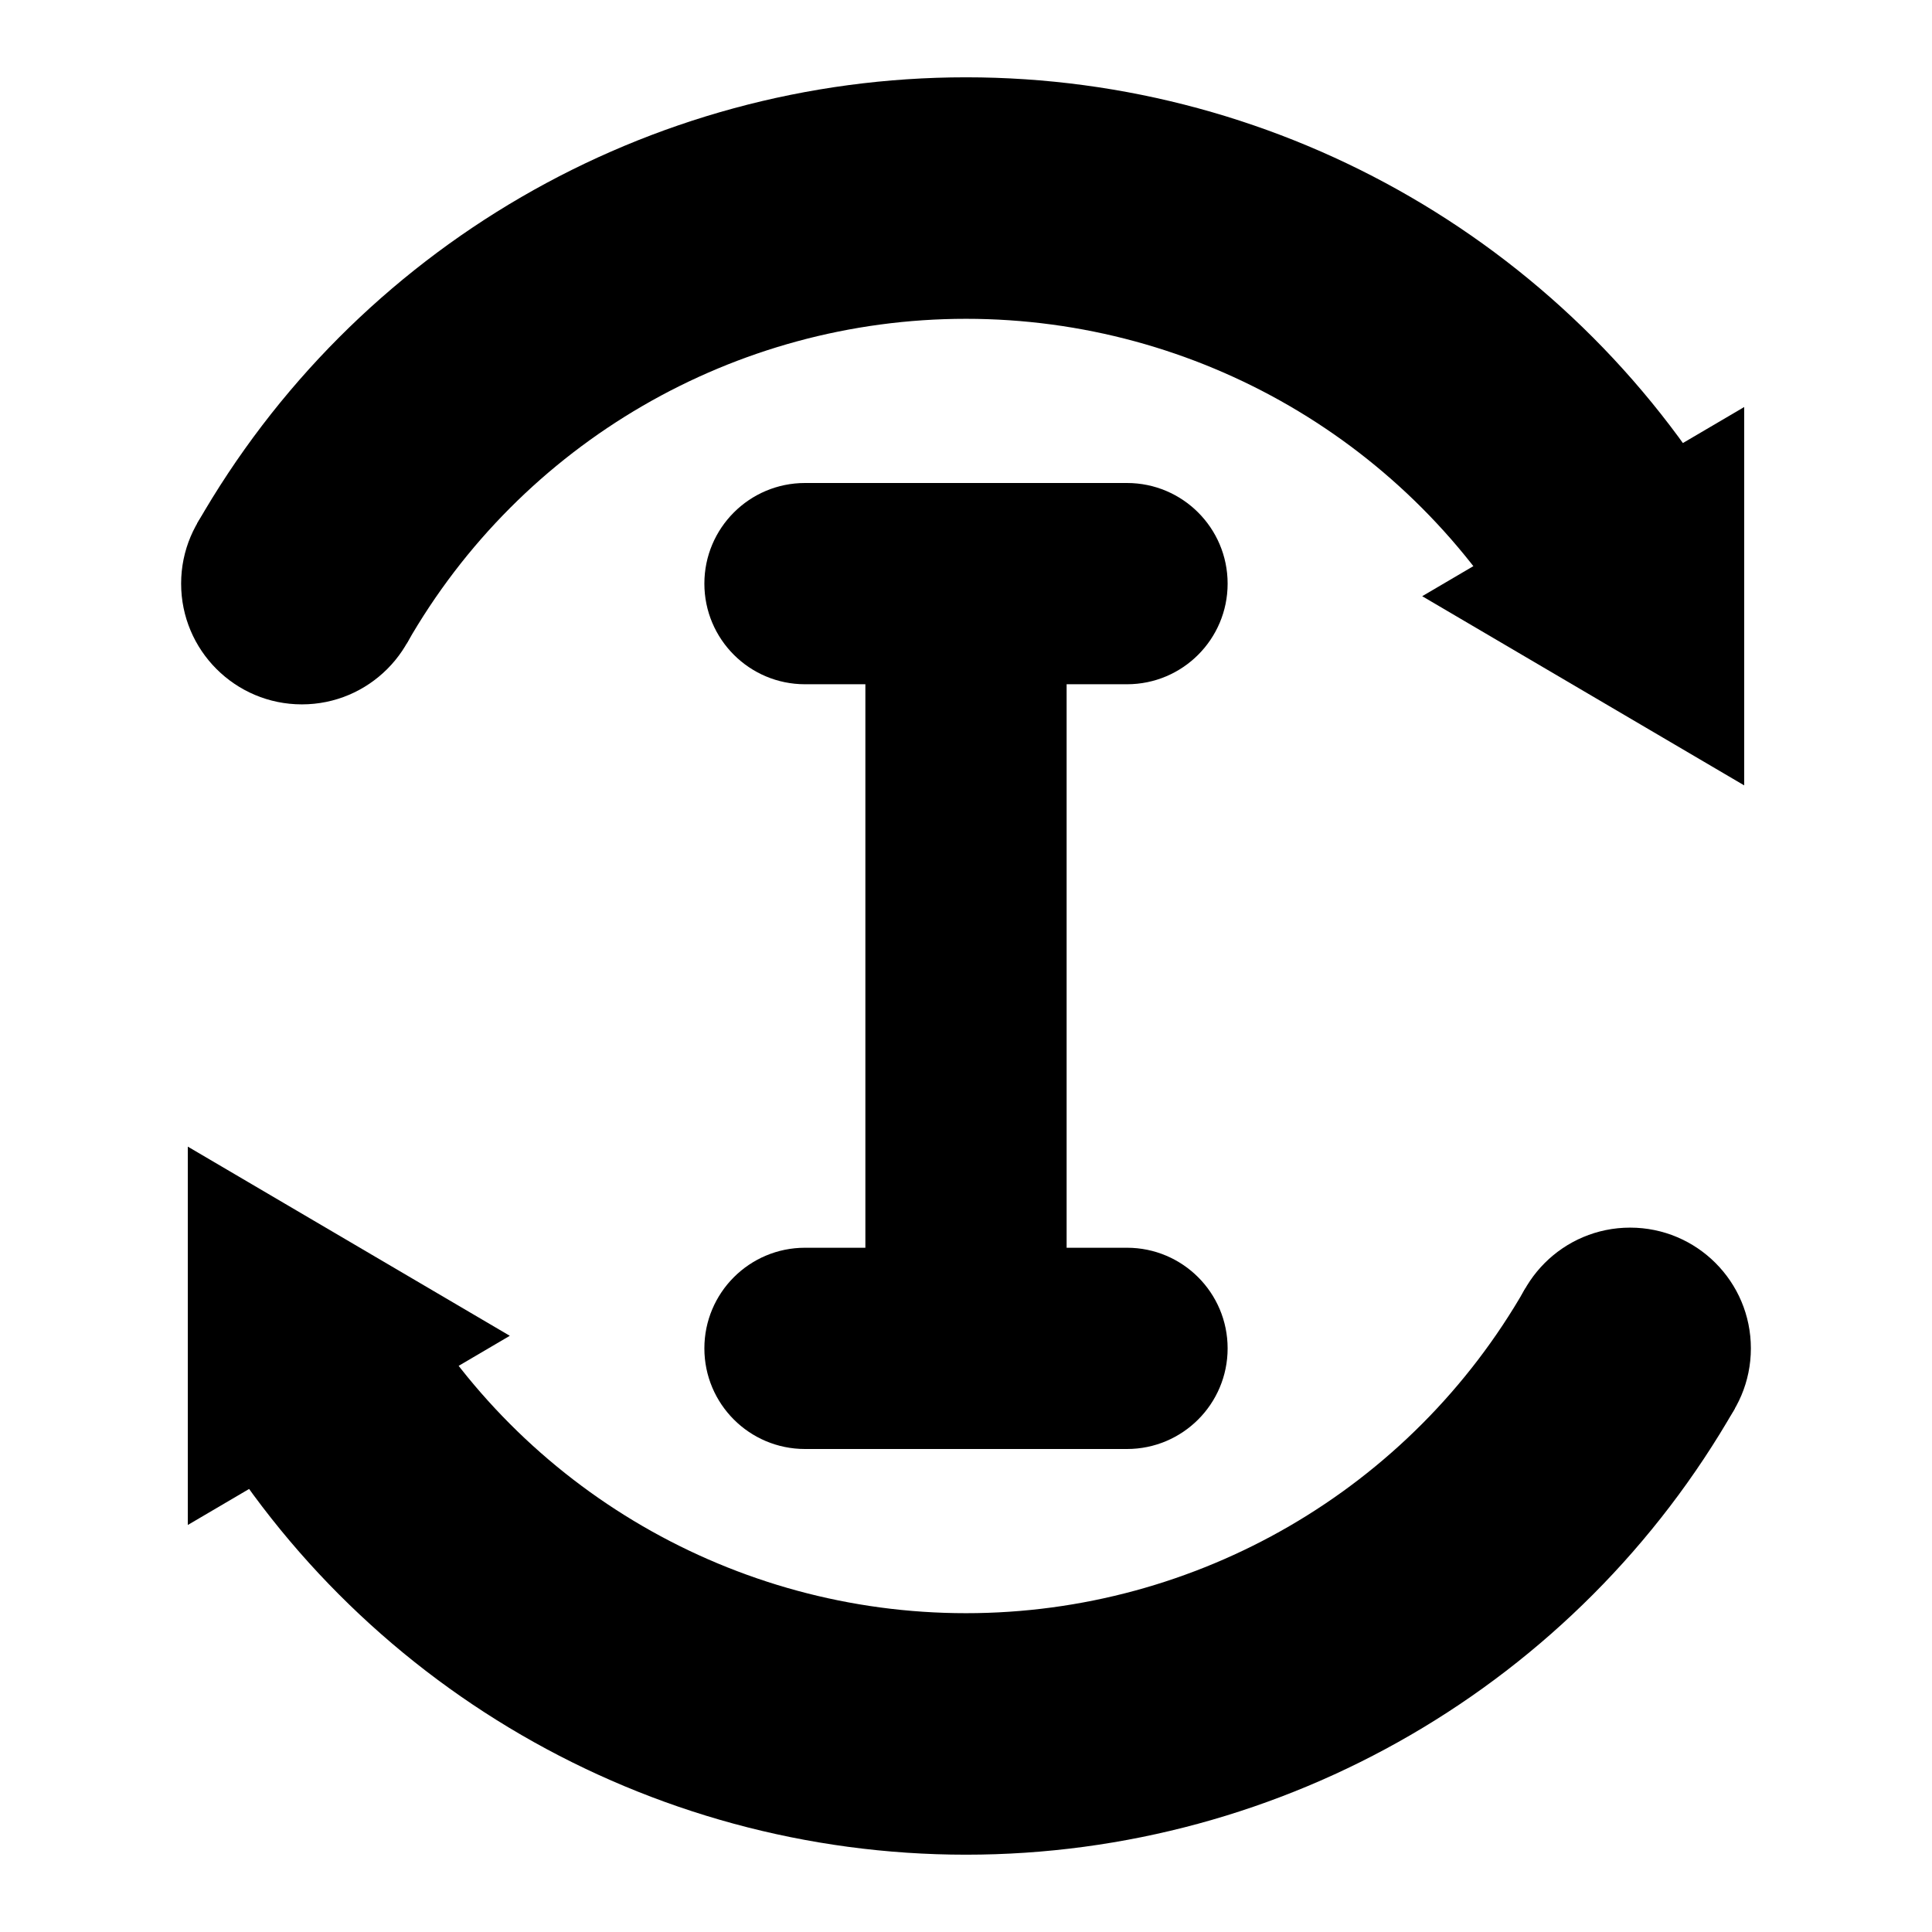
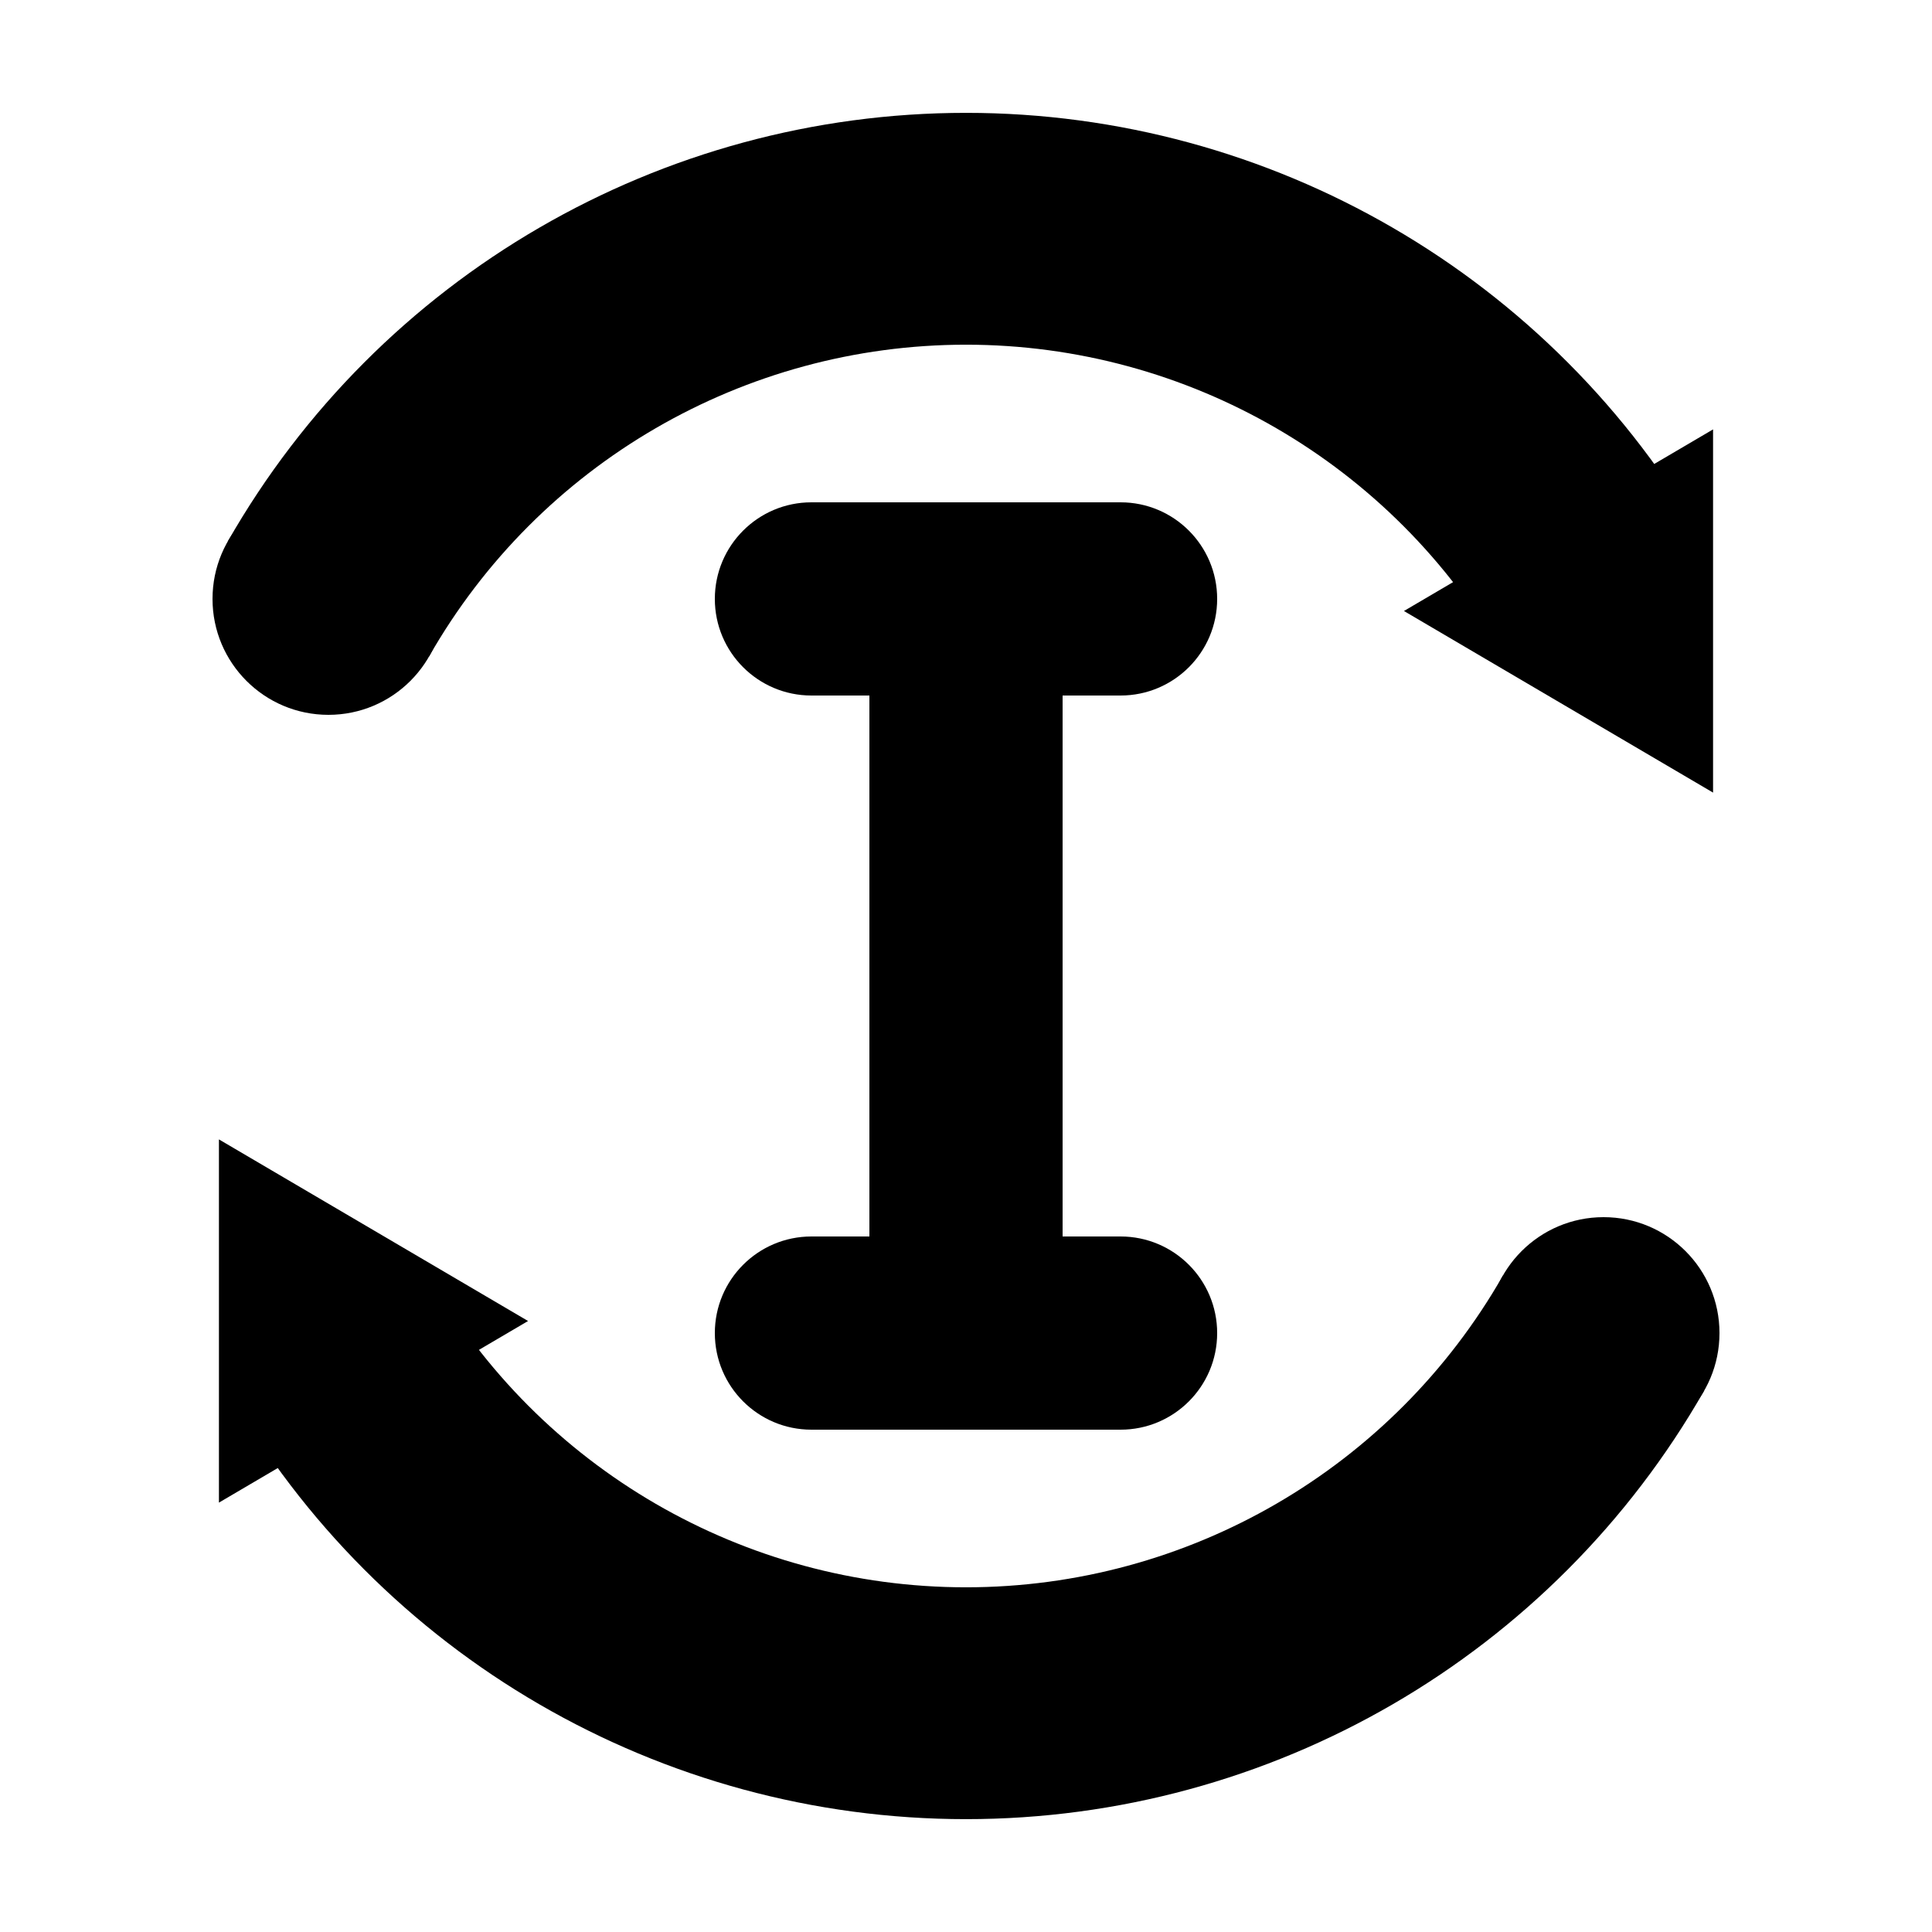
- <svg xmlns="http://www.w3.org/2000/svg" width="18" height="18" viewBox="8 8 48 48">
+ <svg xmlns="http://www.w3.org/2000/svg" width="18" height="18" viewBox="7 7 50 50">
  <g fill="#000000" stroke="#000000">
    <path d="M15.5 22.5 A19 19 0 0 1 48.5 22.5" fill="none" stroke-width="6" stroke-linecap="butt" />
    <g transform="translate(0 0.3125)">
      <path d="M46 17.8 L54 22.5 L46 27.2 Z" transform="rotate(180 48.667 22.5)" stroke="none" />
    </g>
    <circle cx="15.5" cy="22.5" r="3" stroke="none" />
    <path d="M48.5 41.5 A19 19 0 0 1 15.5 41.5" fill="none" stroke-width="6" stroke-linecap="butt" />
    <g transform="translate(0 -0.3125)">
      <path d="M18 36.8 L10 41.5 L18 46.2 Z" transform="rotate(180 15.333 41.5)" stroke="none" />
    </g>
    <circle cx="48.5" cy="41.5" r="3" stroke="none" />
    <rect x="29.5" y="22.5" width="5" height="19" rx="2.5" stroke="none" />
    <rect x="25.5" y="20" width="13" height="5" rx="2.5" stroke="none" />
    <rect x="25.5" y="39" width="13" height="5" rx="2.5" stroke="none" />
  </g>
</svg>
